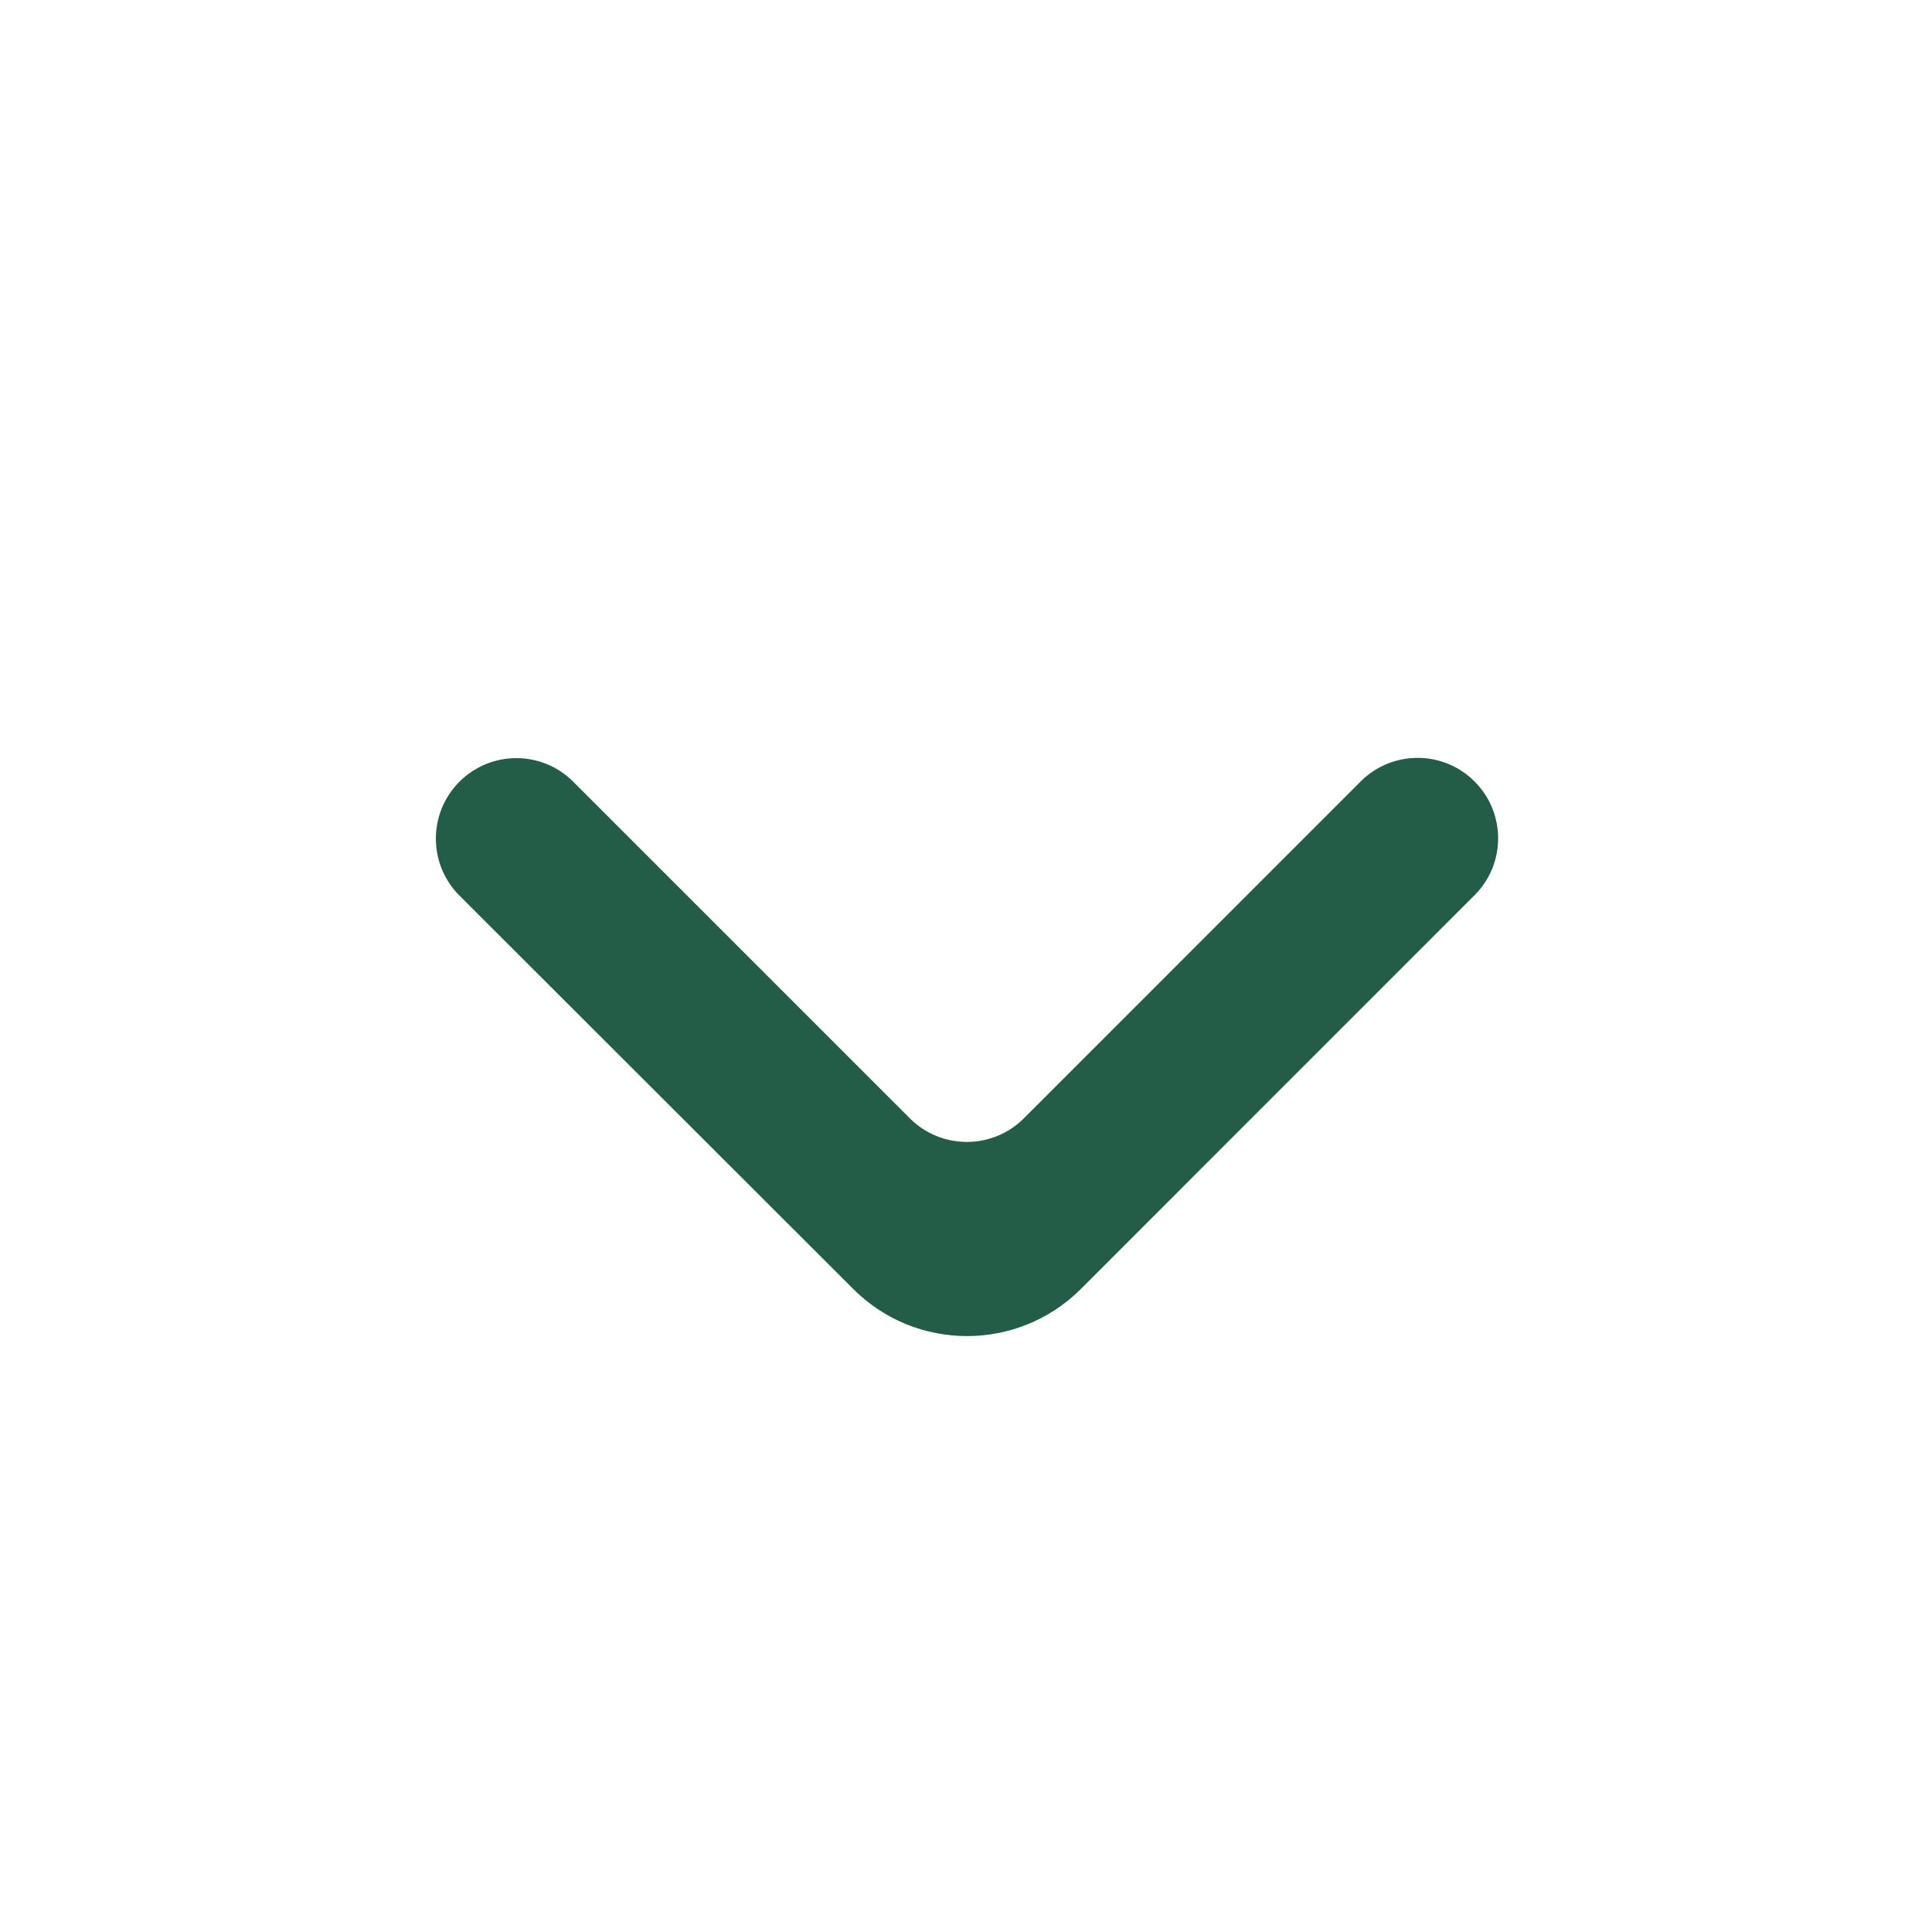
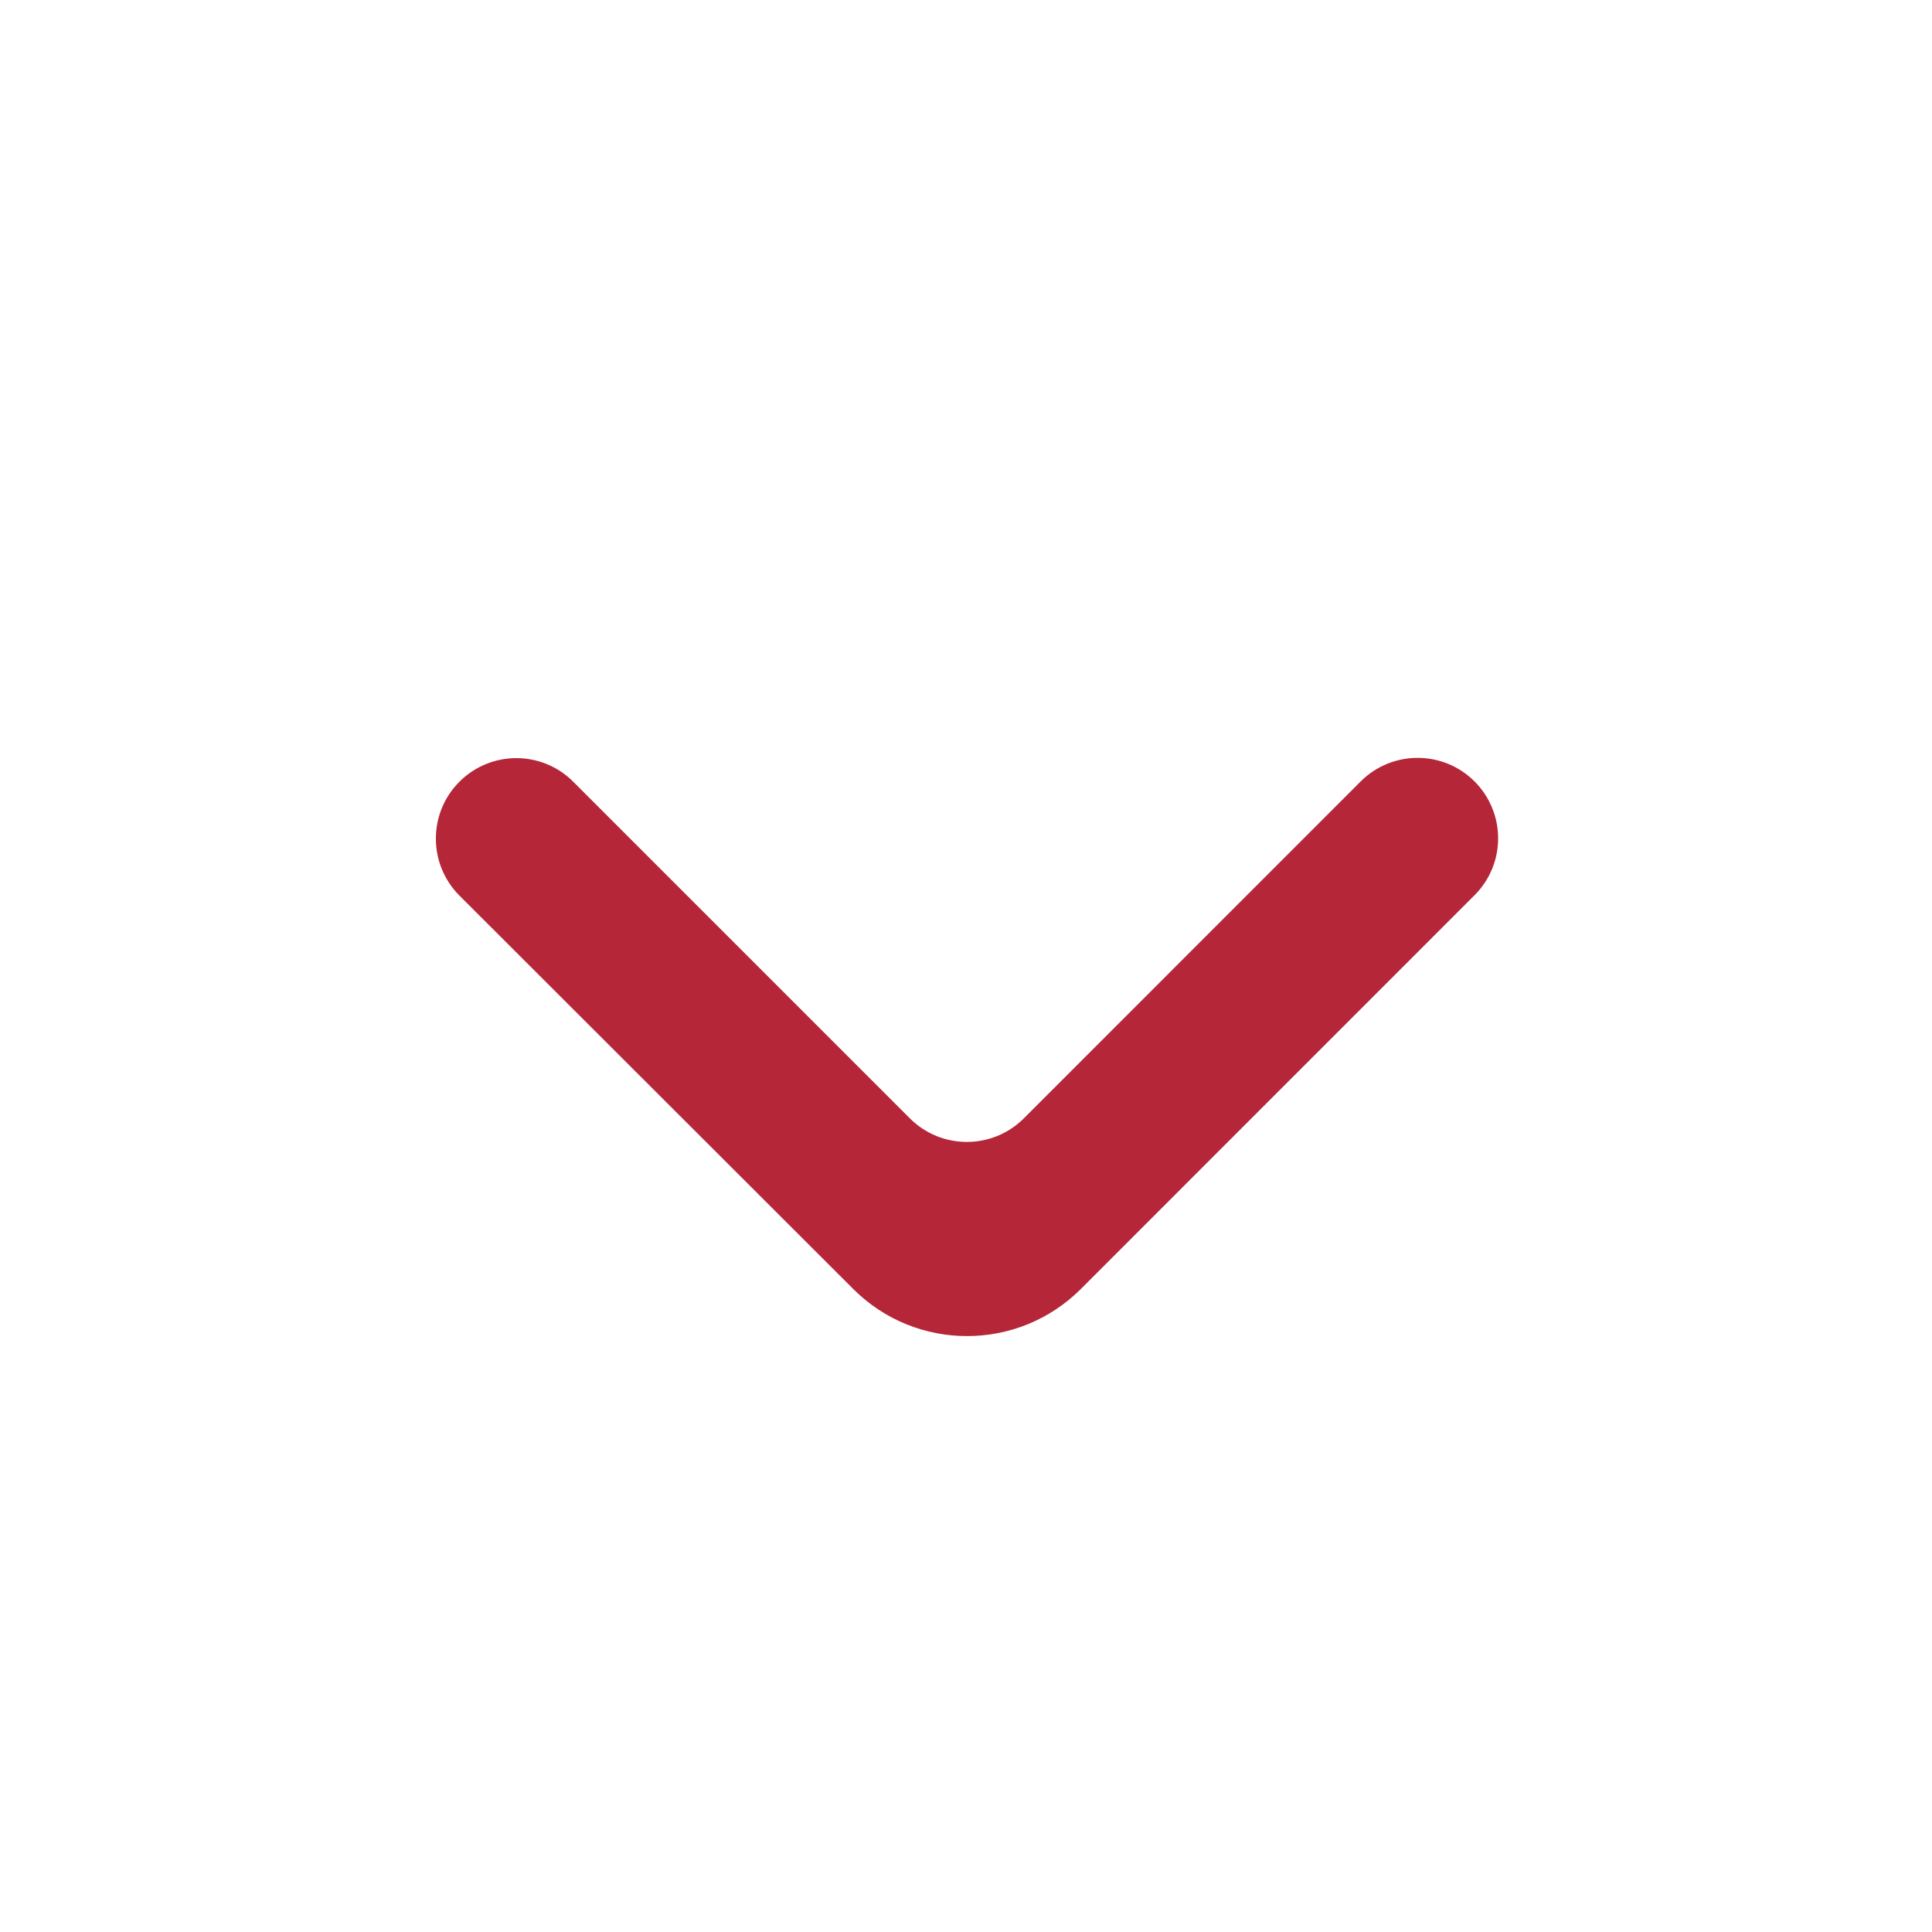
<svg xmlns="http://www.w3.org/2000/svg" width="800px" height="800px" viewBox="0 0 24 24" fill="none">
  <g id="SVGRepo_bgCarrier" stroke-width="0" />
  <g id="SVGRepo_tracerCarrier" stroke-linecap="round" stroke-linejoin="round" />
  <g id="SVGRepo_iconCarrier">
-     <path d="M5.707 9.711C5.317 10.101 5.317 10.734 5.707 11.125L10.599 16.012C11.38 16.793 12.646 16.792 13.427 16.012L18.317 11.121C18.708 10.731 18.708 10.098 18.317 9.707C17.927 9.317 17.294 9.317 16.903 9.707L12.718 13.893C12.327 14.283 11.694 14.283 11.303 13.893L7.121 9.711C6.731 9.32 6.098 9.32 5.707 9.711Z" fill="#235c47" />
+     <path d="M5.707 9.711C5.317 10.101 5.317 10.734 5.707 11.125L10.599 16.012C11.38 16.793 12.646 16.792 13.427 16.012L18.317 11.121C18.708 10.731 18.708 10.098 18.317 9.707C17.927 9.317 17.294 9.317 16.903 9.707L12.718 13.893C12.327 14.283 11.694 14.283 11.303 13.893L7.121 9.711C6.731 9.32 6.098 9.32 5.707 9.711Z" fill="#b42638" />
  </g>
</svg>
